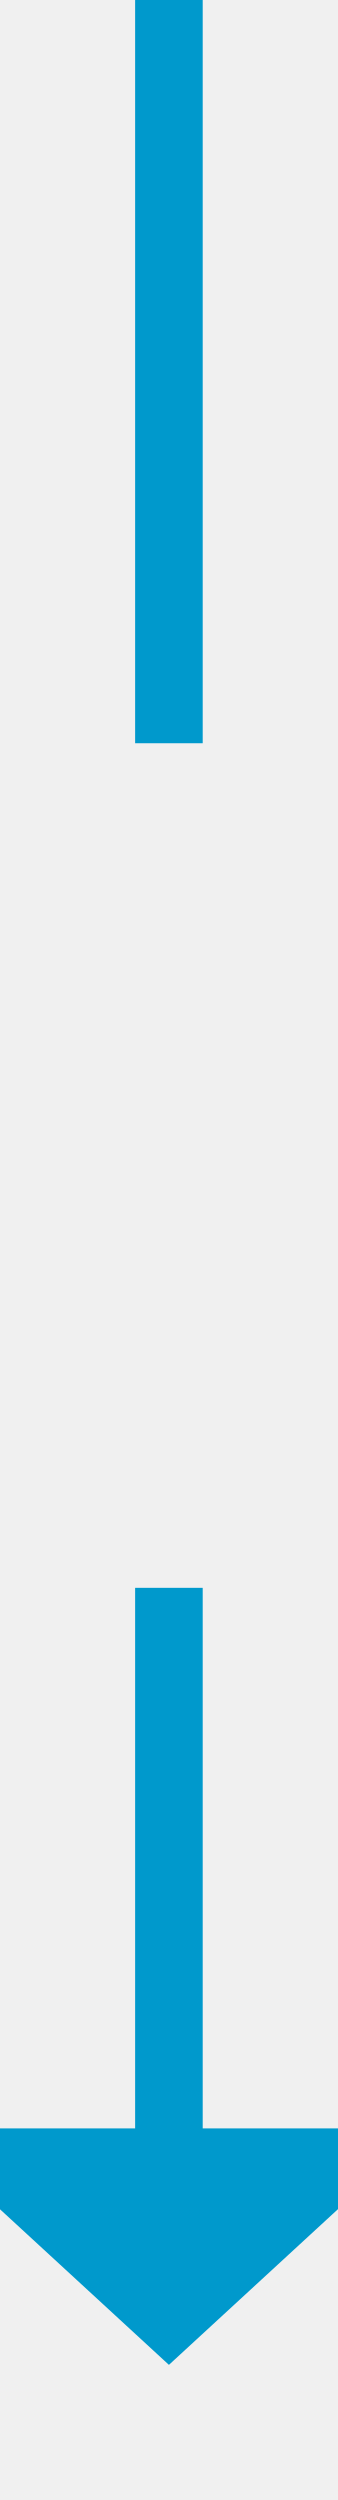
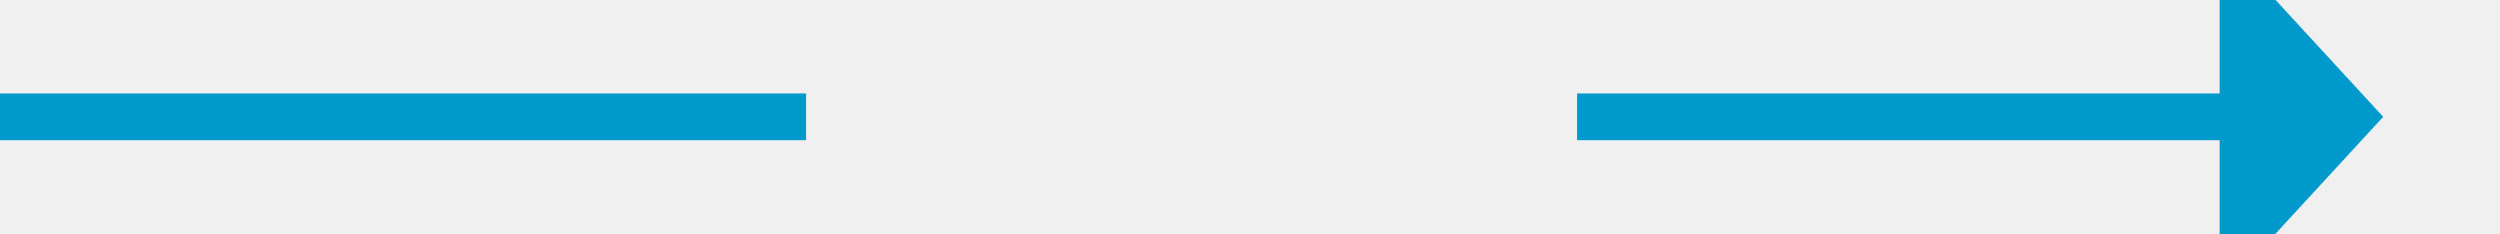
- <svg xmlns="http://www.w3.org/2000/svg" version="1.1" width="10px" height="74px" preserveAspectRatio="xMidYMin meet" viewBox="721 754  8 74">
+ <svg xmlns="http://www.w3.org/2000/svg" version="1.1" width="107px" height="10px" preserveAspectRatio="xMinYMid meet" viewBox="162 480  107 8">
  <defs>
-     <mask fill="white" id="clip151">
-       <path d="M 708.5 776  L 741.5 776  L 741.5 801  L 708.5 801  Z M 708.5 754  L 741.5 754  L 741.5 833  L 708.5 833  Z " fill-rule="evenodd" />
+     <mask fill="white" id="clip173">
+       <path d="M 196.5 471  L 229.5 471  L 229.5 496  L 196.5 496  Z M 162 471  L 274 471  L 274 496  L 162 496  Z " fill-rule="evenodd" />
    </mask>
  </defs>
-   <path d="M 725 776  L 725 754  M 725 801  L 725 818  " stroke-width="2" stroke="#0099cc" fill="none" />
-   <path d="M 717.4 817  L 725 824  L 732.6 817  L 717.4 817  Z " fill-rule="nonzero" fill="#0099cc" stroke="none" mask="url(#clip151)" />
+   <path d="M 196.5 484  L 162 484  M 229.5 484  L 258 484  " stroke-width="2" stroke="#0099cc" fill="none" />
+   <path d="M 257 491.6  L 264 484  L 257 476.4  L 257 491.6  Z " fill-rule="nonzero" fill="#0099cc" stroke="none" mask="url(#clip173)" />
</svg>
